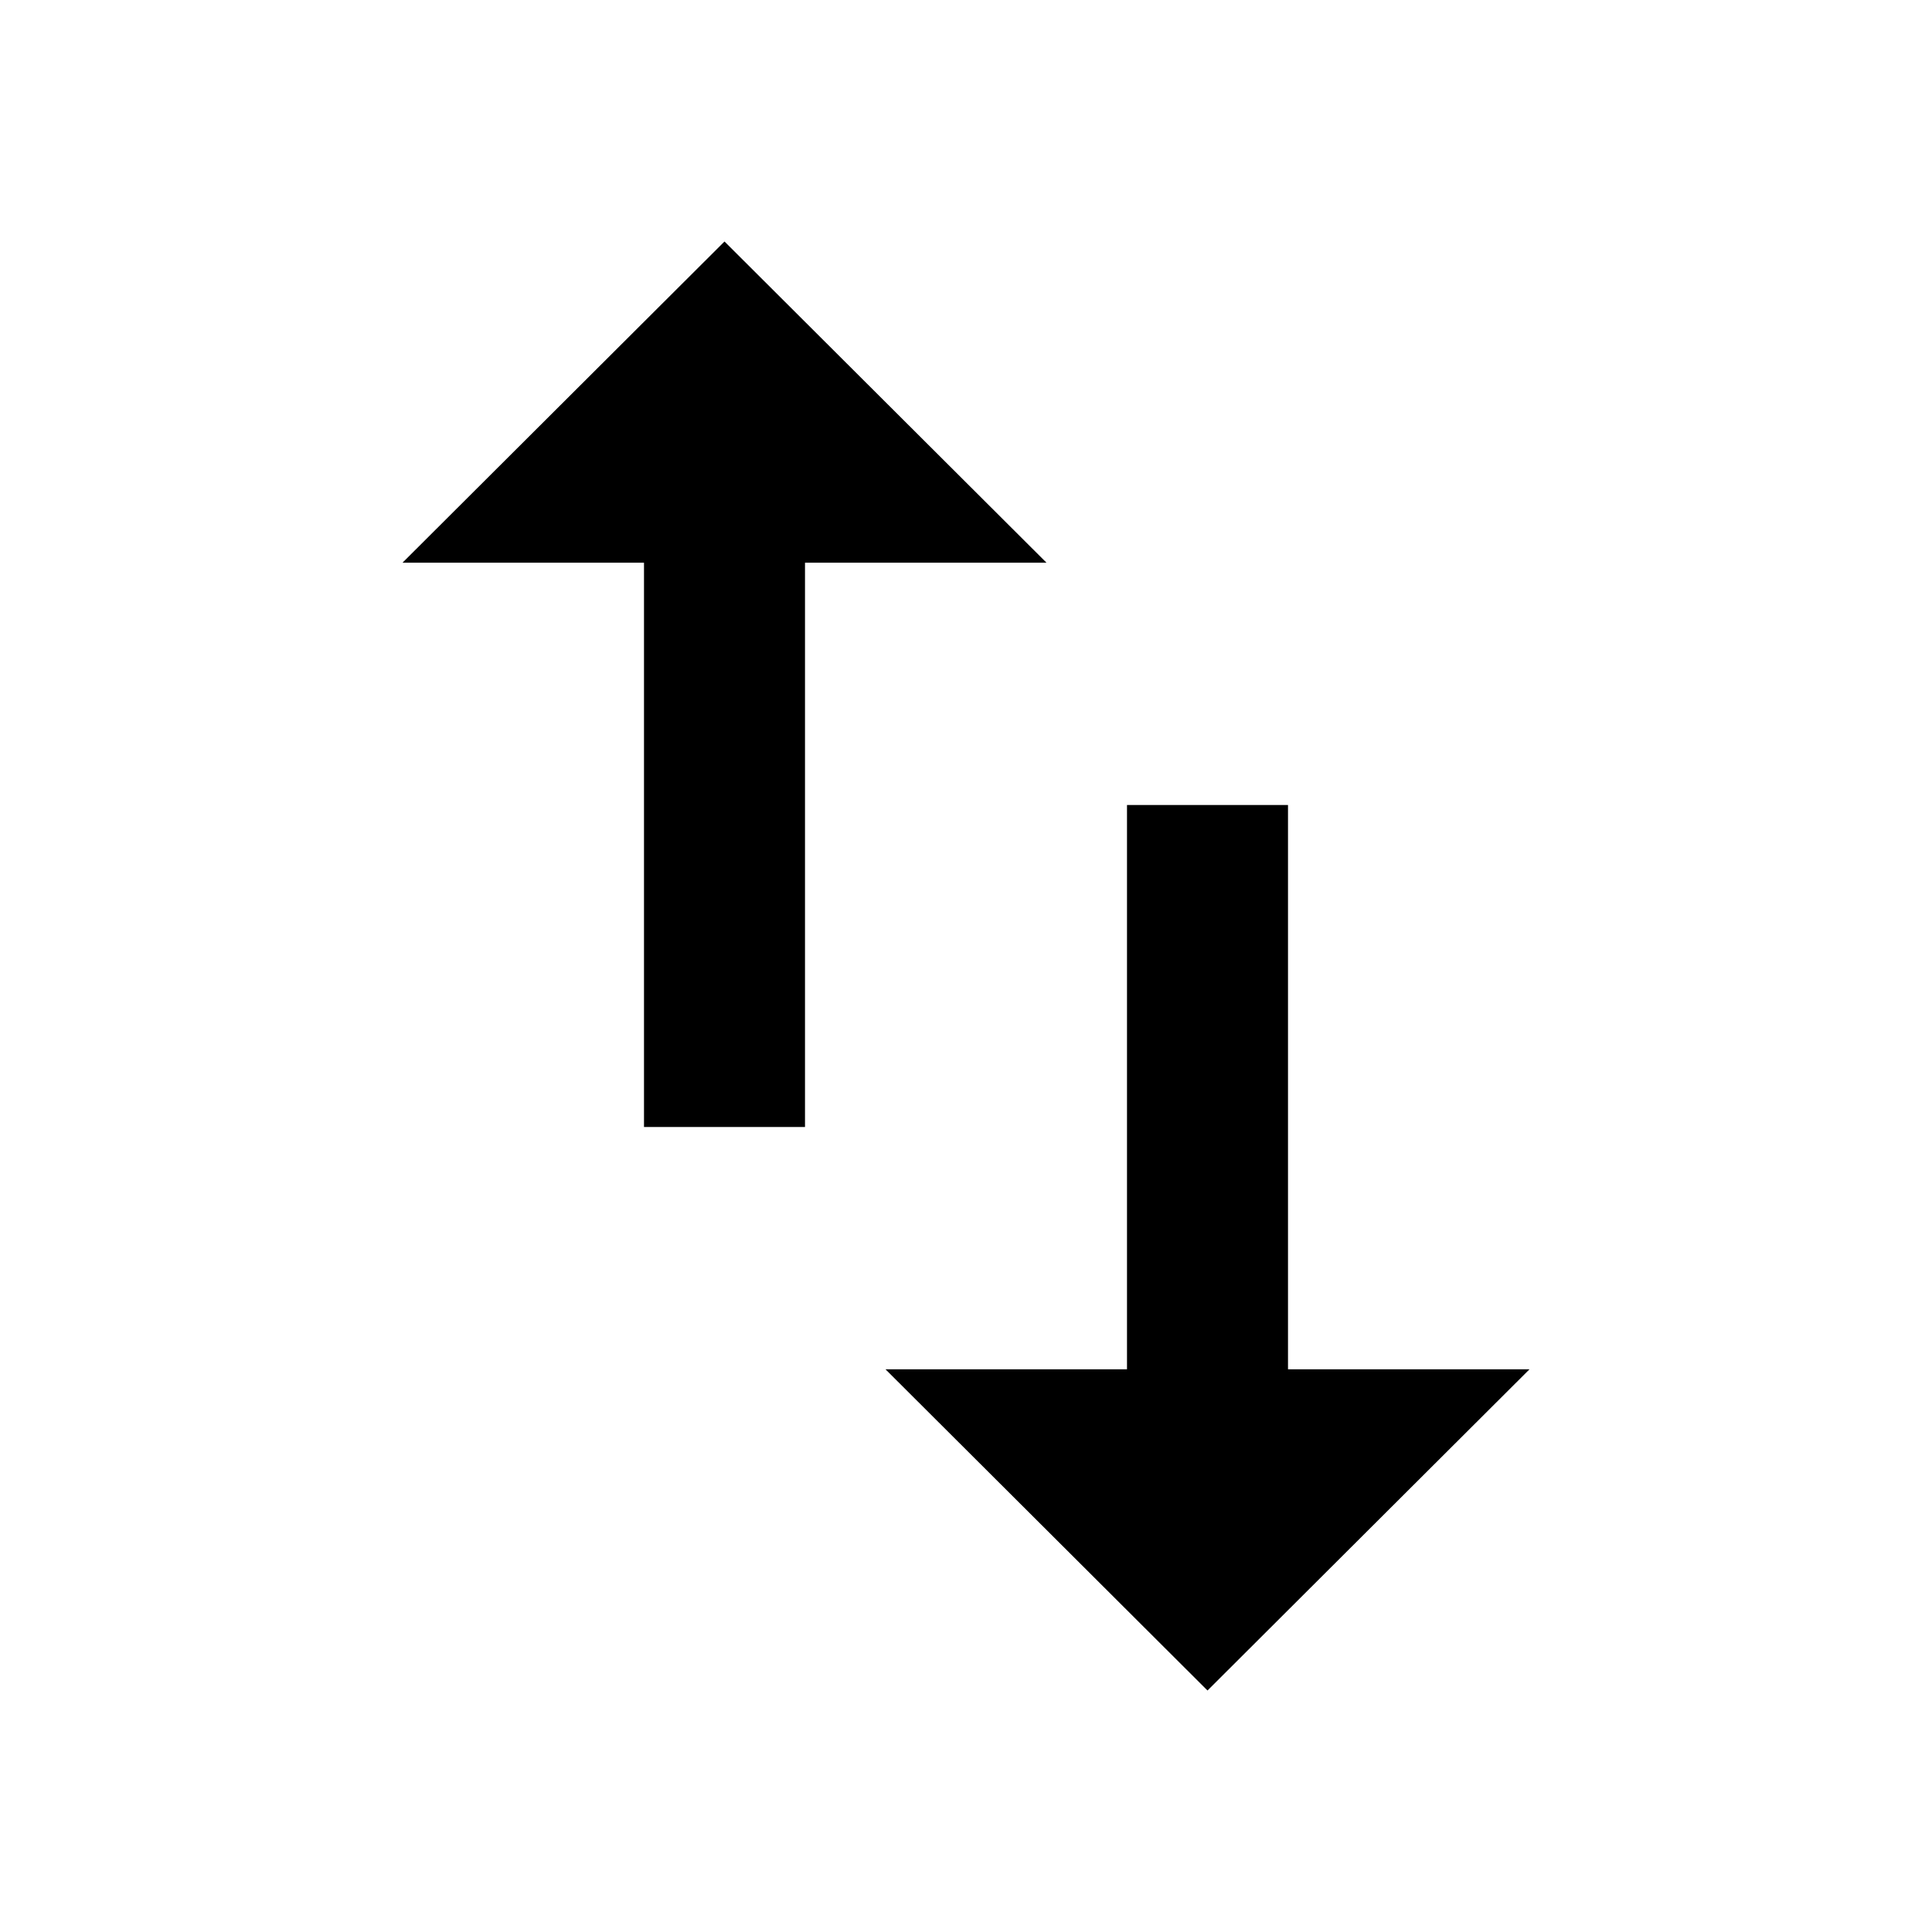
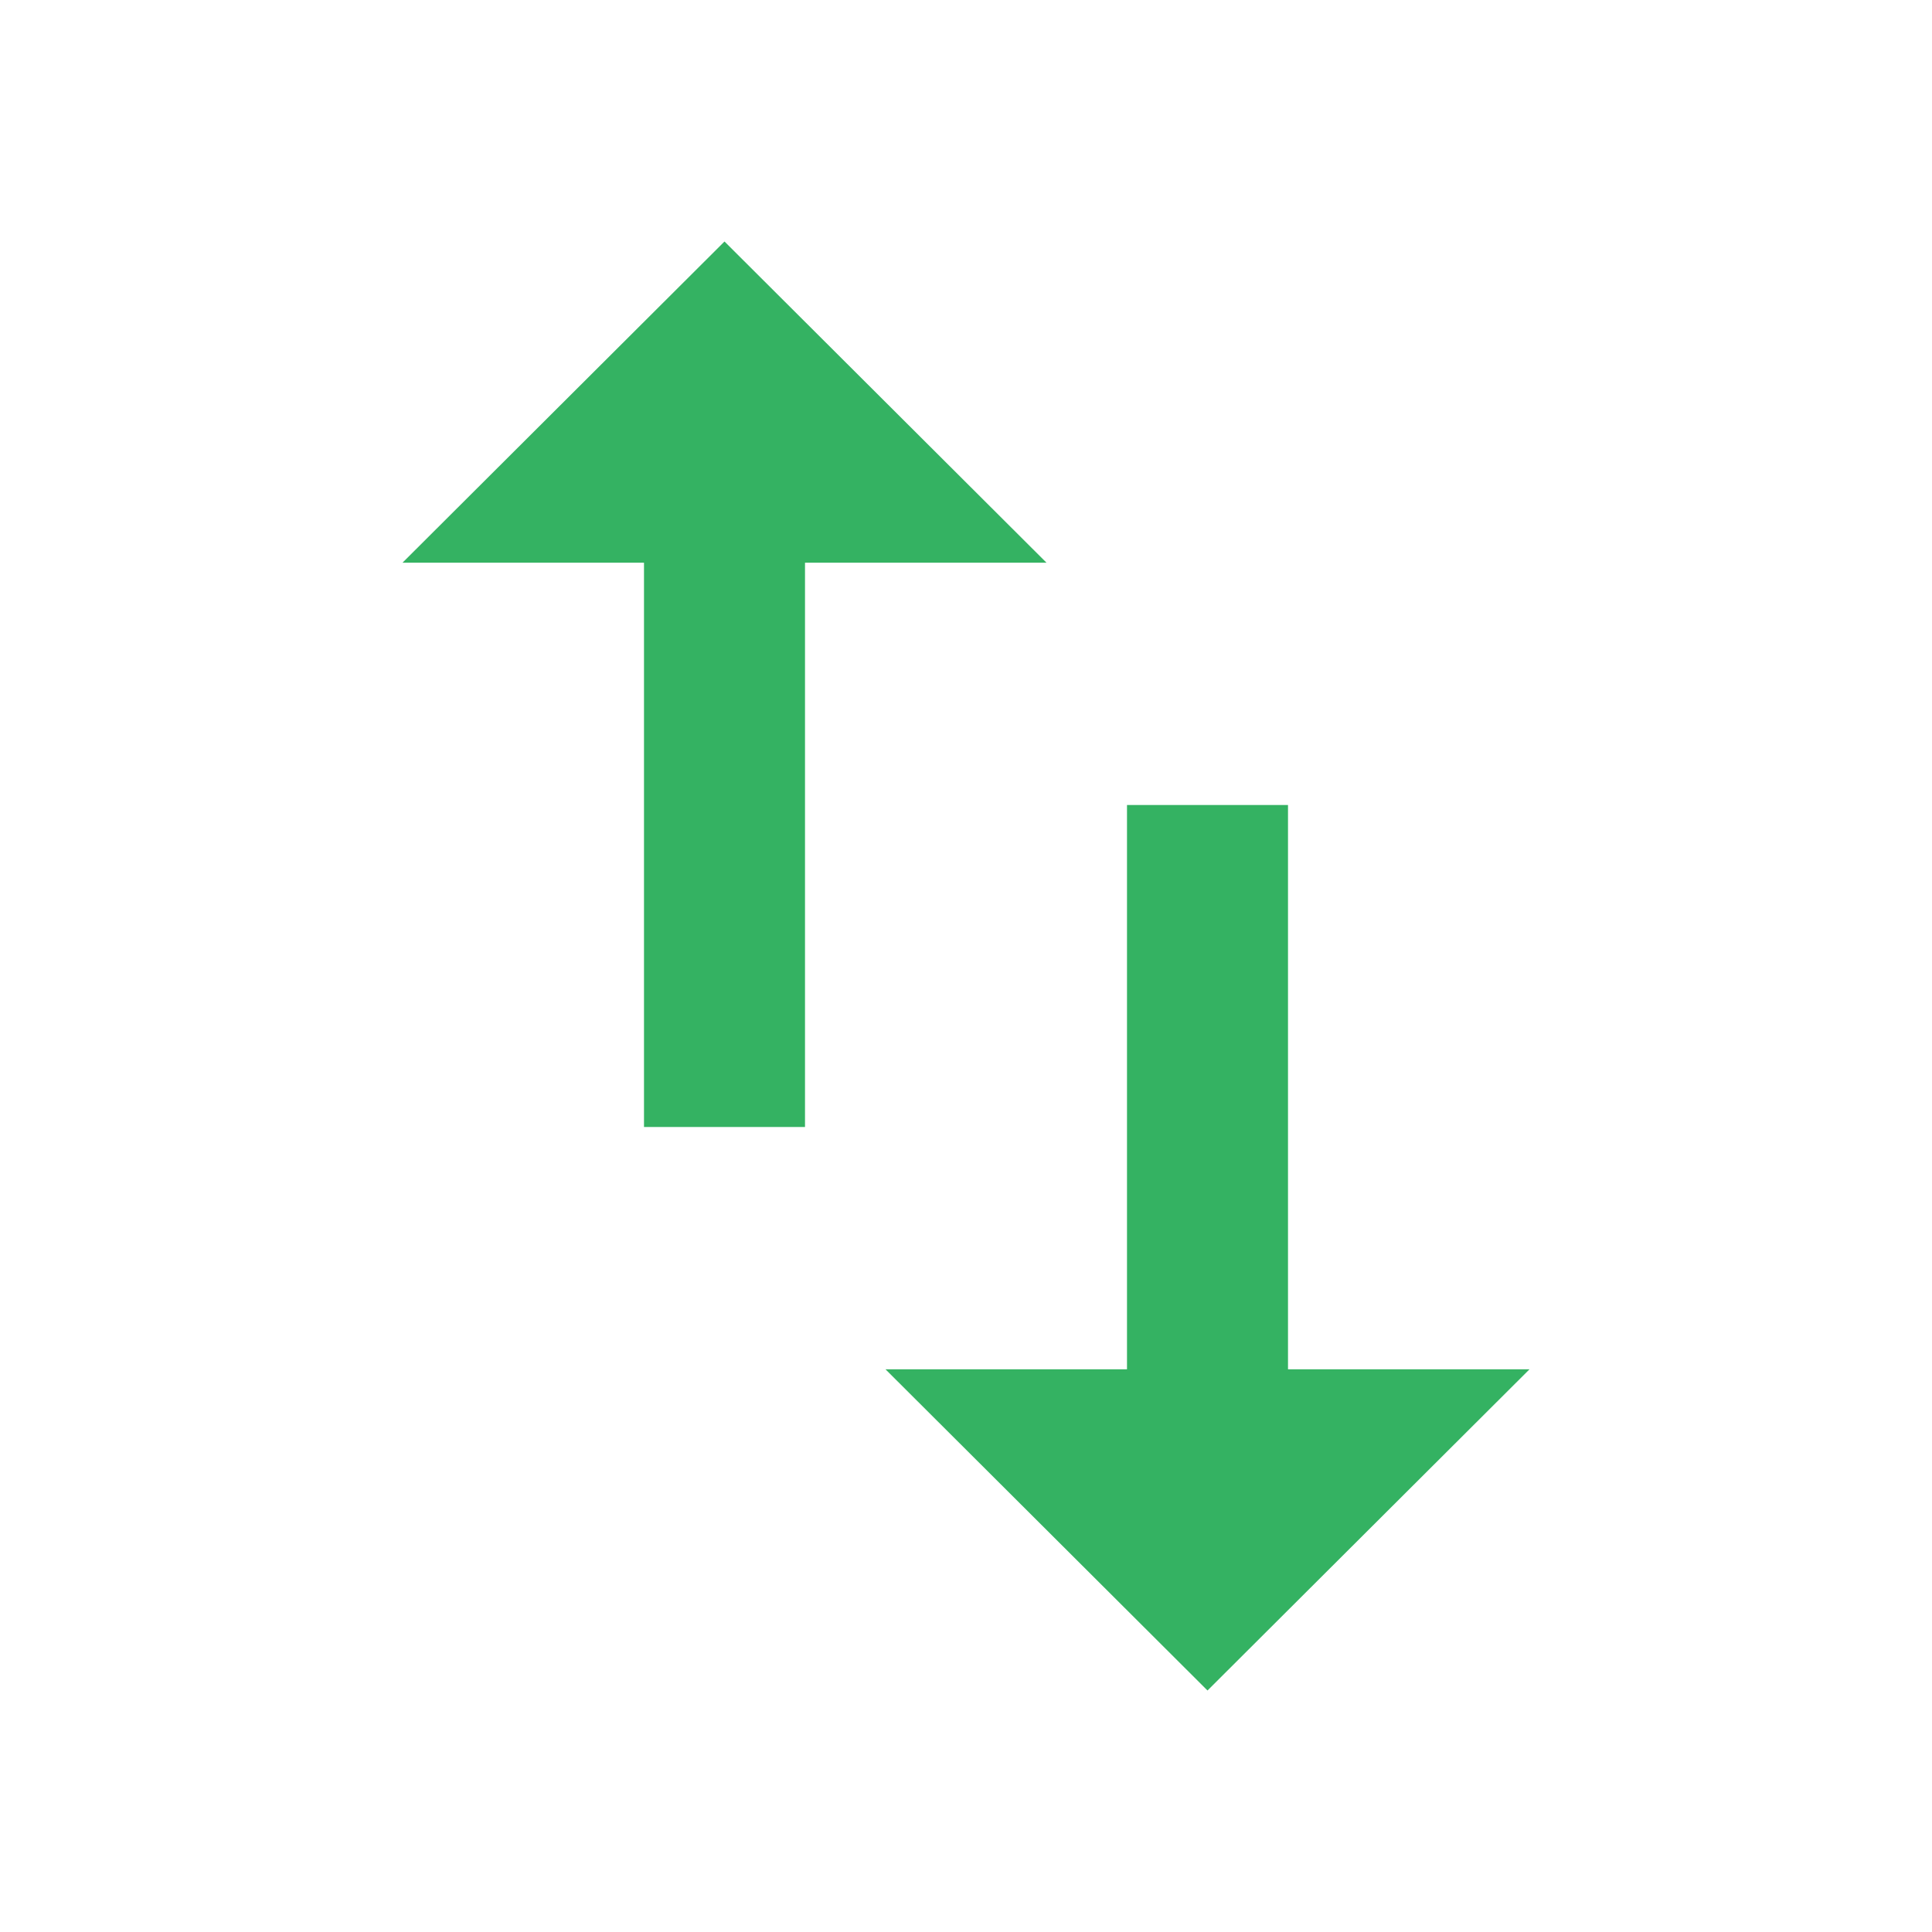
<svg xmlns="http://www.w3.org/2000/svg" width="48" height="48" viewBox="0 0 48 48">
-   <path d="M32 34.02v-14.02h-4v14.02h-6l8 7.98 8-7.98h-6zm-14-28.02l-8 7.98h6v14.02h4v-14.02h6l-8-7.98z" />
+   <path d="M32 34.02v-14.02h-4v14.02h-6l8 7.98 8-7.98h-6zm-14-28.02l-8 7.98h6v14.02h4v-14.02h6l-8-7.98z" fill="#34b262" />
  <path d="M0 0h48v48h-48z" fill="none" />
</svg>
